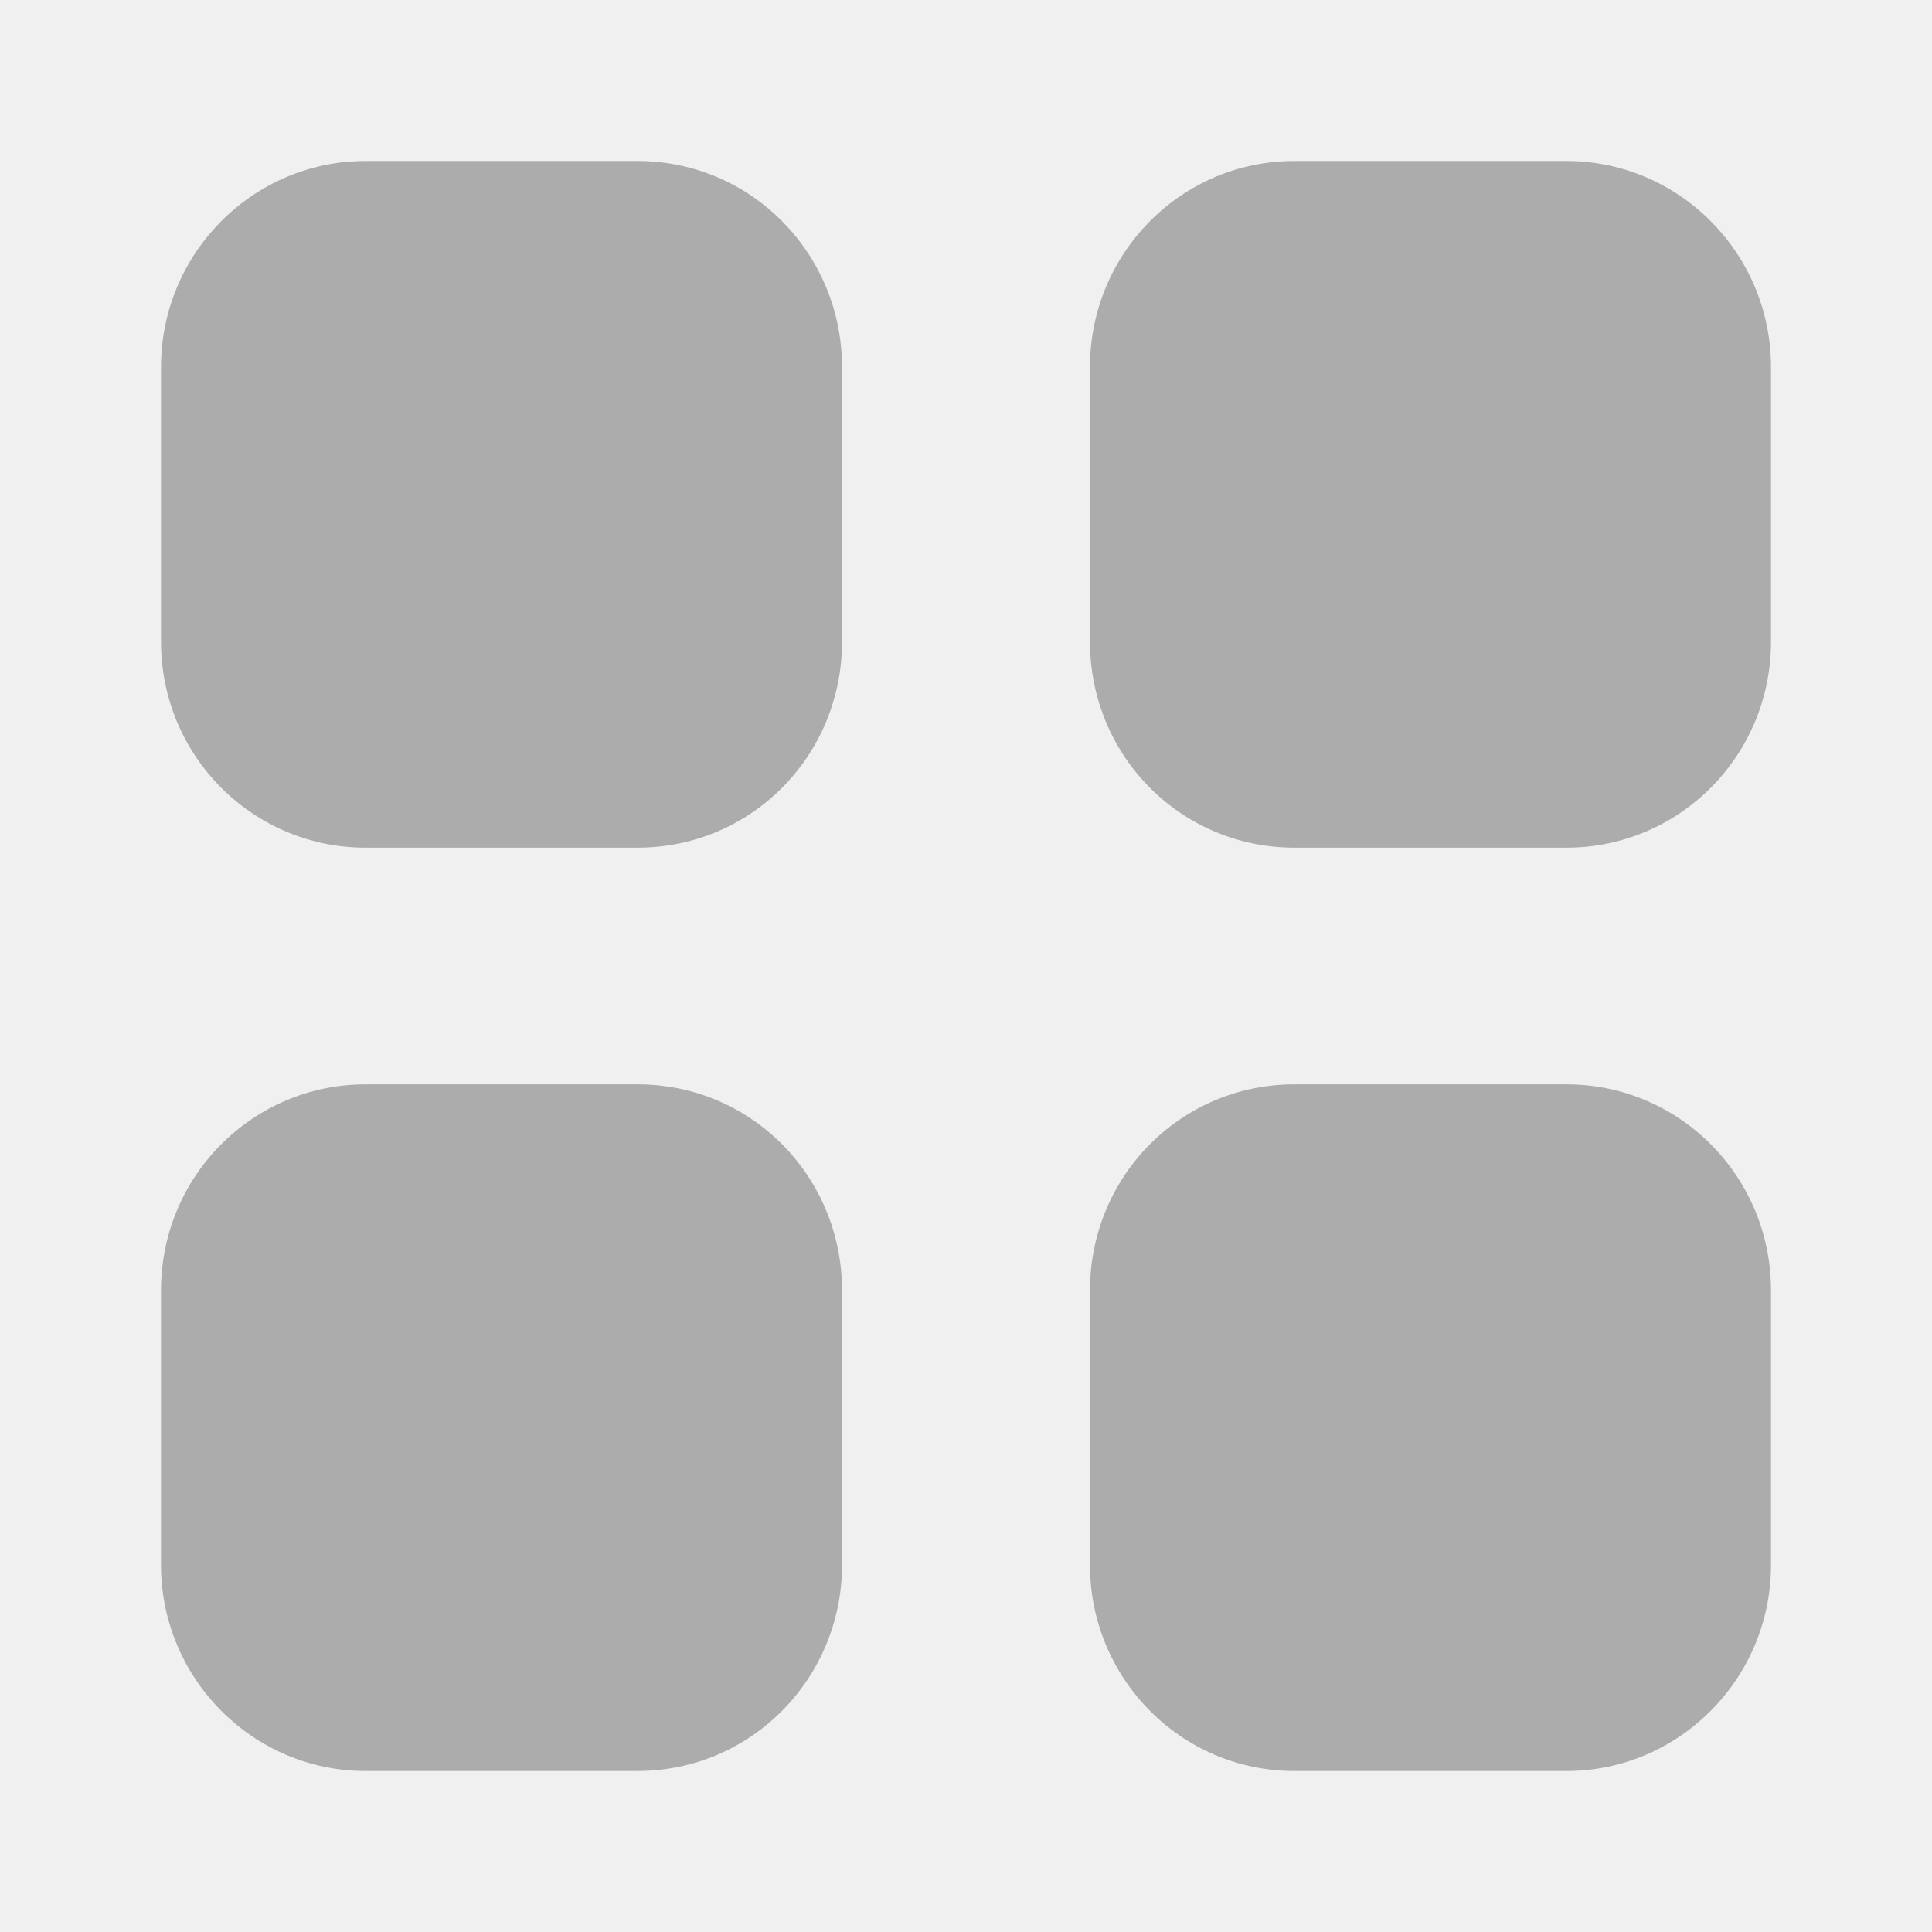
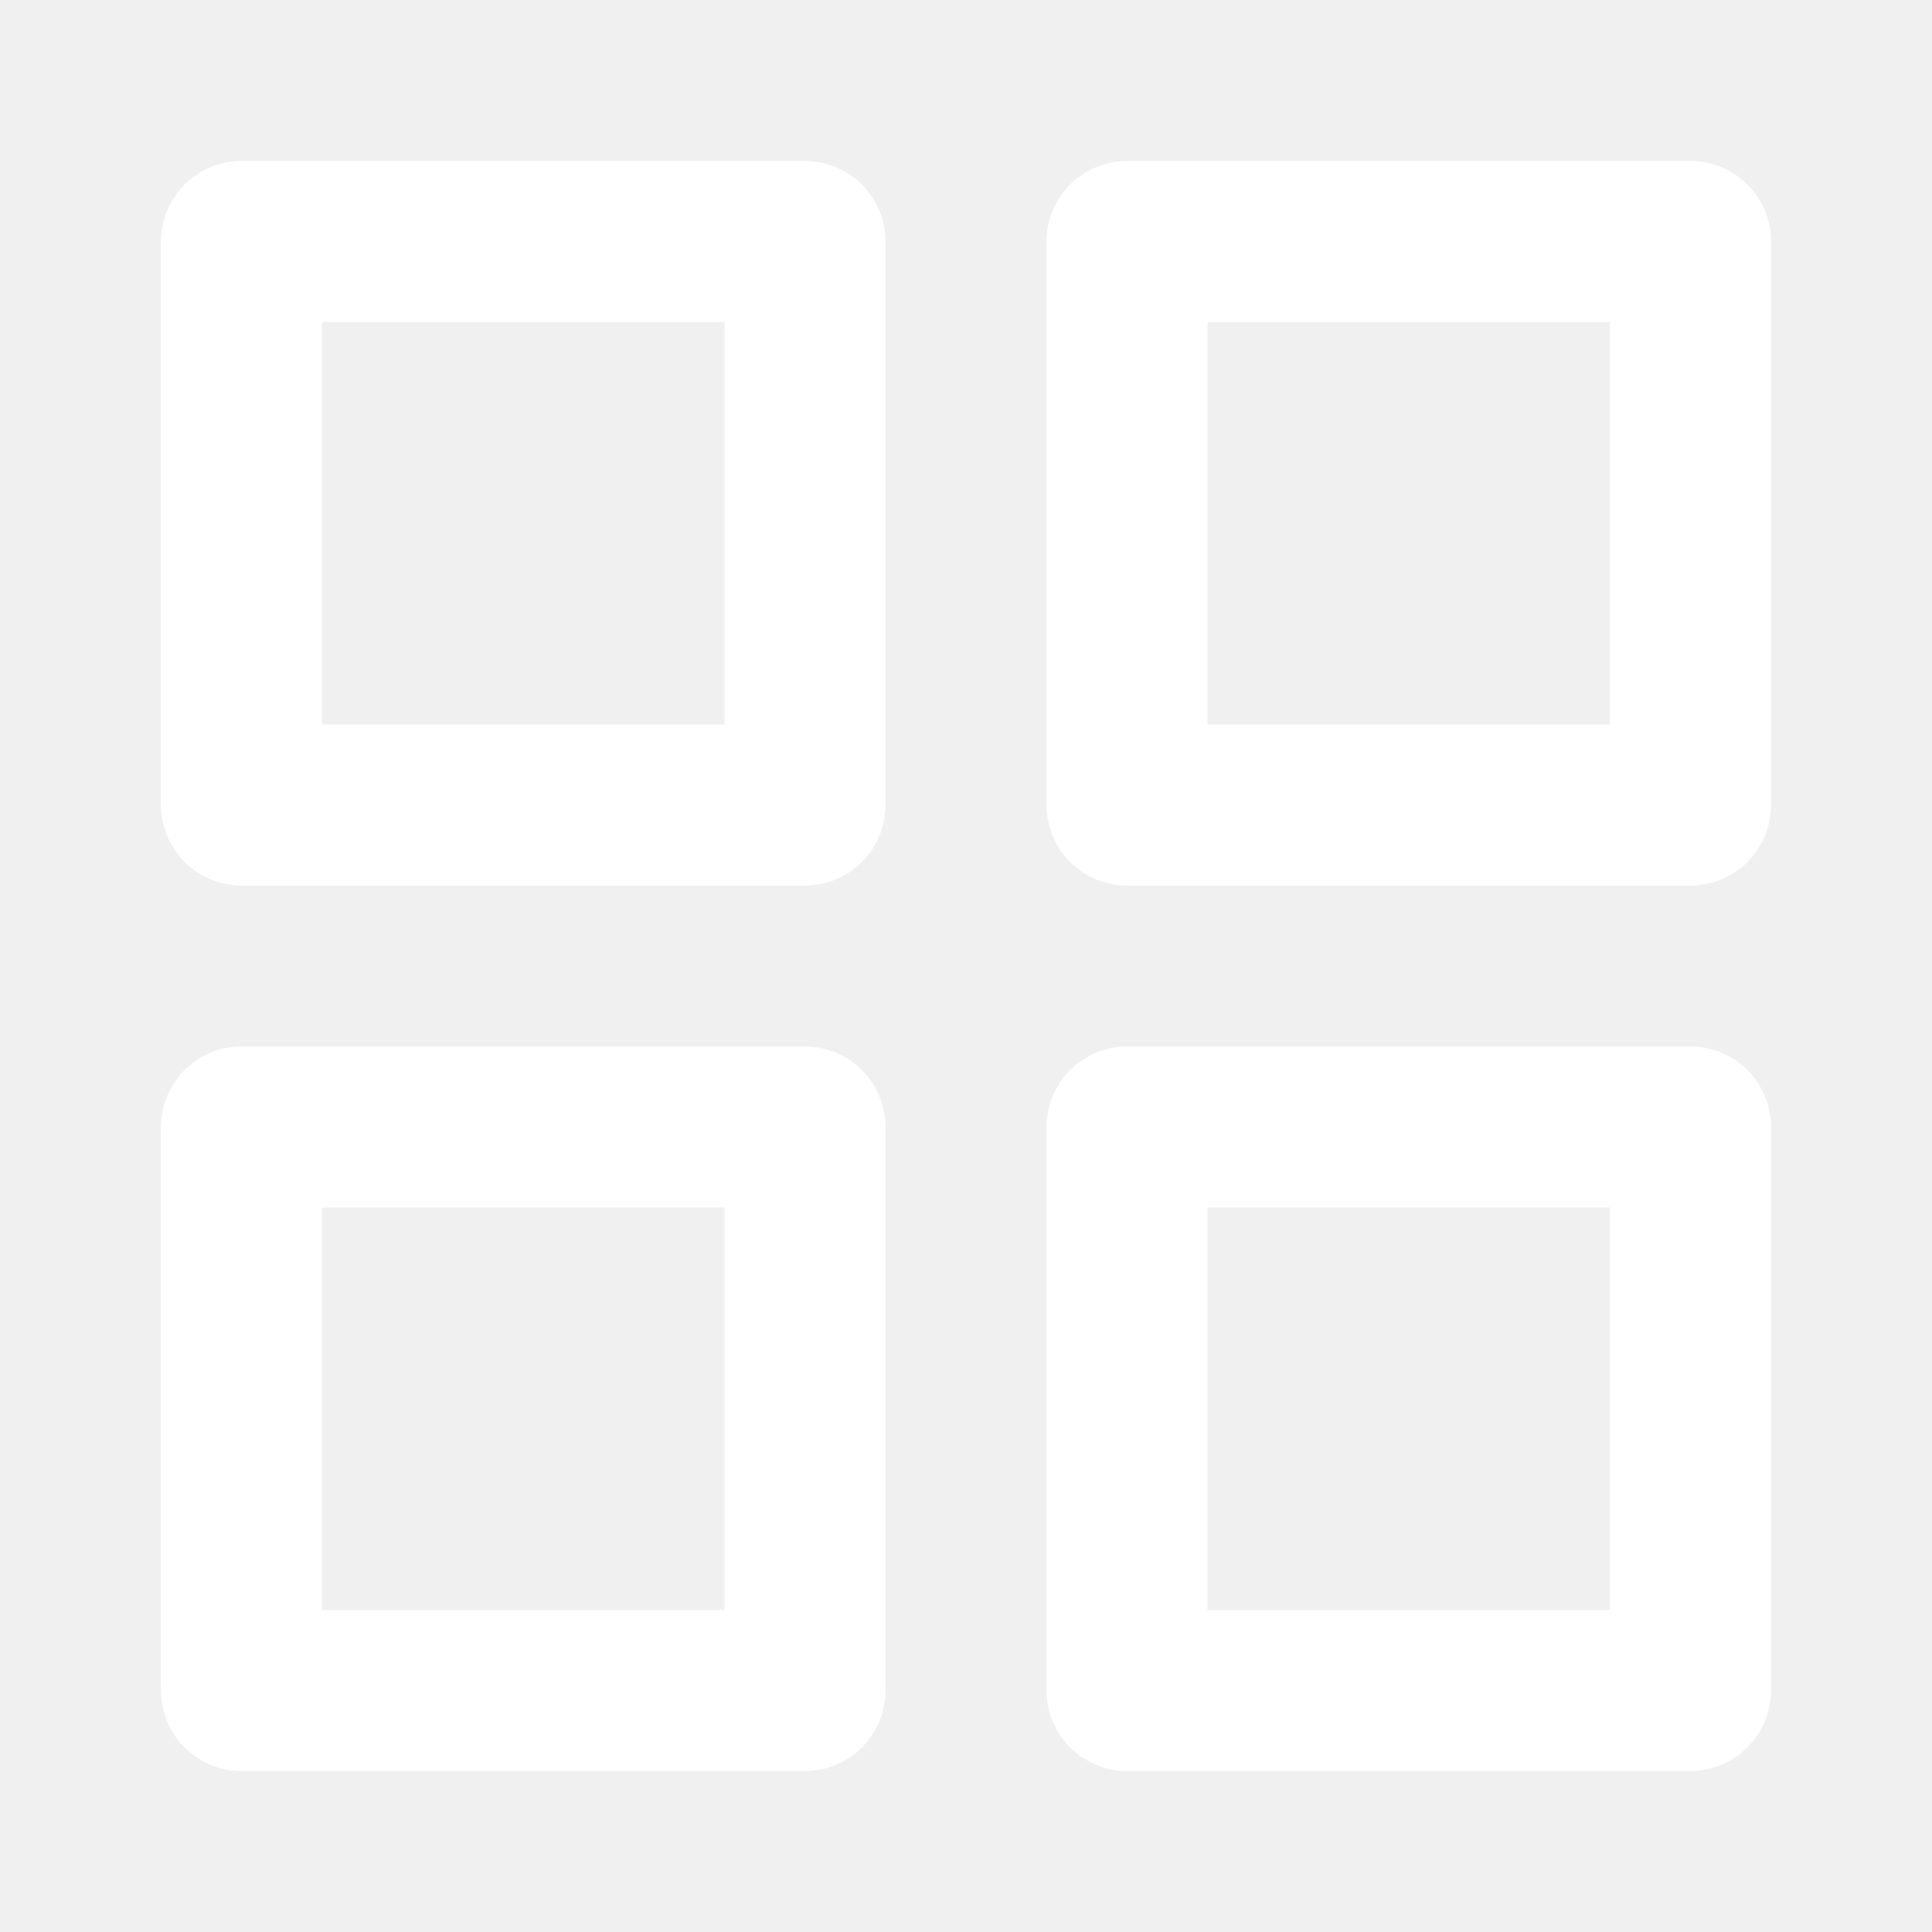
<svg xmlns="http://www.w3.org/2000/svg" width="24" height="24" viewBox="0 0 24 24" fill="none">
-   <path fill-rule="evenodd" clip-rule="evenodd" d="M4.54 2H7.92C9.33 2 10.46 3.15 10.46 4.561V7.97C10.46 9.39 9.33 10.53 7.92 10.53H4.54C3.14 10.53 2 9.39 2 7.97V4.561C2 3.15 3.14 2 4.54 2ZM4.54 13.47H7.92C9.33 13.47 10.46 14.611 10.46 16.031V19.44C10.46 20.85 9.33 22 7.92 22H4.54C3.14 22 2 20.85 2 19.44V16.031C2 14.611 3.14 13.47 4.54 13.47ZM19.46 2H16.08C14.67 2 13.54 3.15 13.54 4.561V7.97C13.54 9.39 14.67 10.53 16.08 10.53H19.46C20.86 10.53 22 9.39 22 7.97V4.561C22 3.15 20.86 2 19.46 2ZM16.08 13.47H19.46C20.86 13.47 22 14.611 22 16.031V19.44C22 20.85 20.86 22 19.46 22H16.08C14.67 22 13.54 20.85 13.54 19.44V16.031C13.54 14.611 14.67 13.47 16.08 13.47Z" fill="#ACACAC" />
+   <path d="M10 3H3V10H10V3Z" stroke="white" stroke-width="2" stroke-linecap="round" stroke-linejoin="round" />
+   <path d="M21 3H14V10H21V3Z" stroke="white" stroke-width="2" stroke-linecap="round" stroke-linejoin="round" />
+   <path d="M21 14H14V21H21V14Z" stroke="white" stroke-width="2" stroke-linecap="round" stroke-linejoin="round" />
+   <path d="M10 14H3V21H10V14Z" stroke="white" stroke-width="2" stroke-linecap="round" stroke-linejoin="round" />
</svg>
